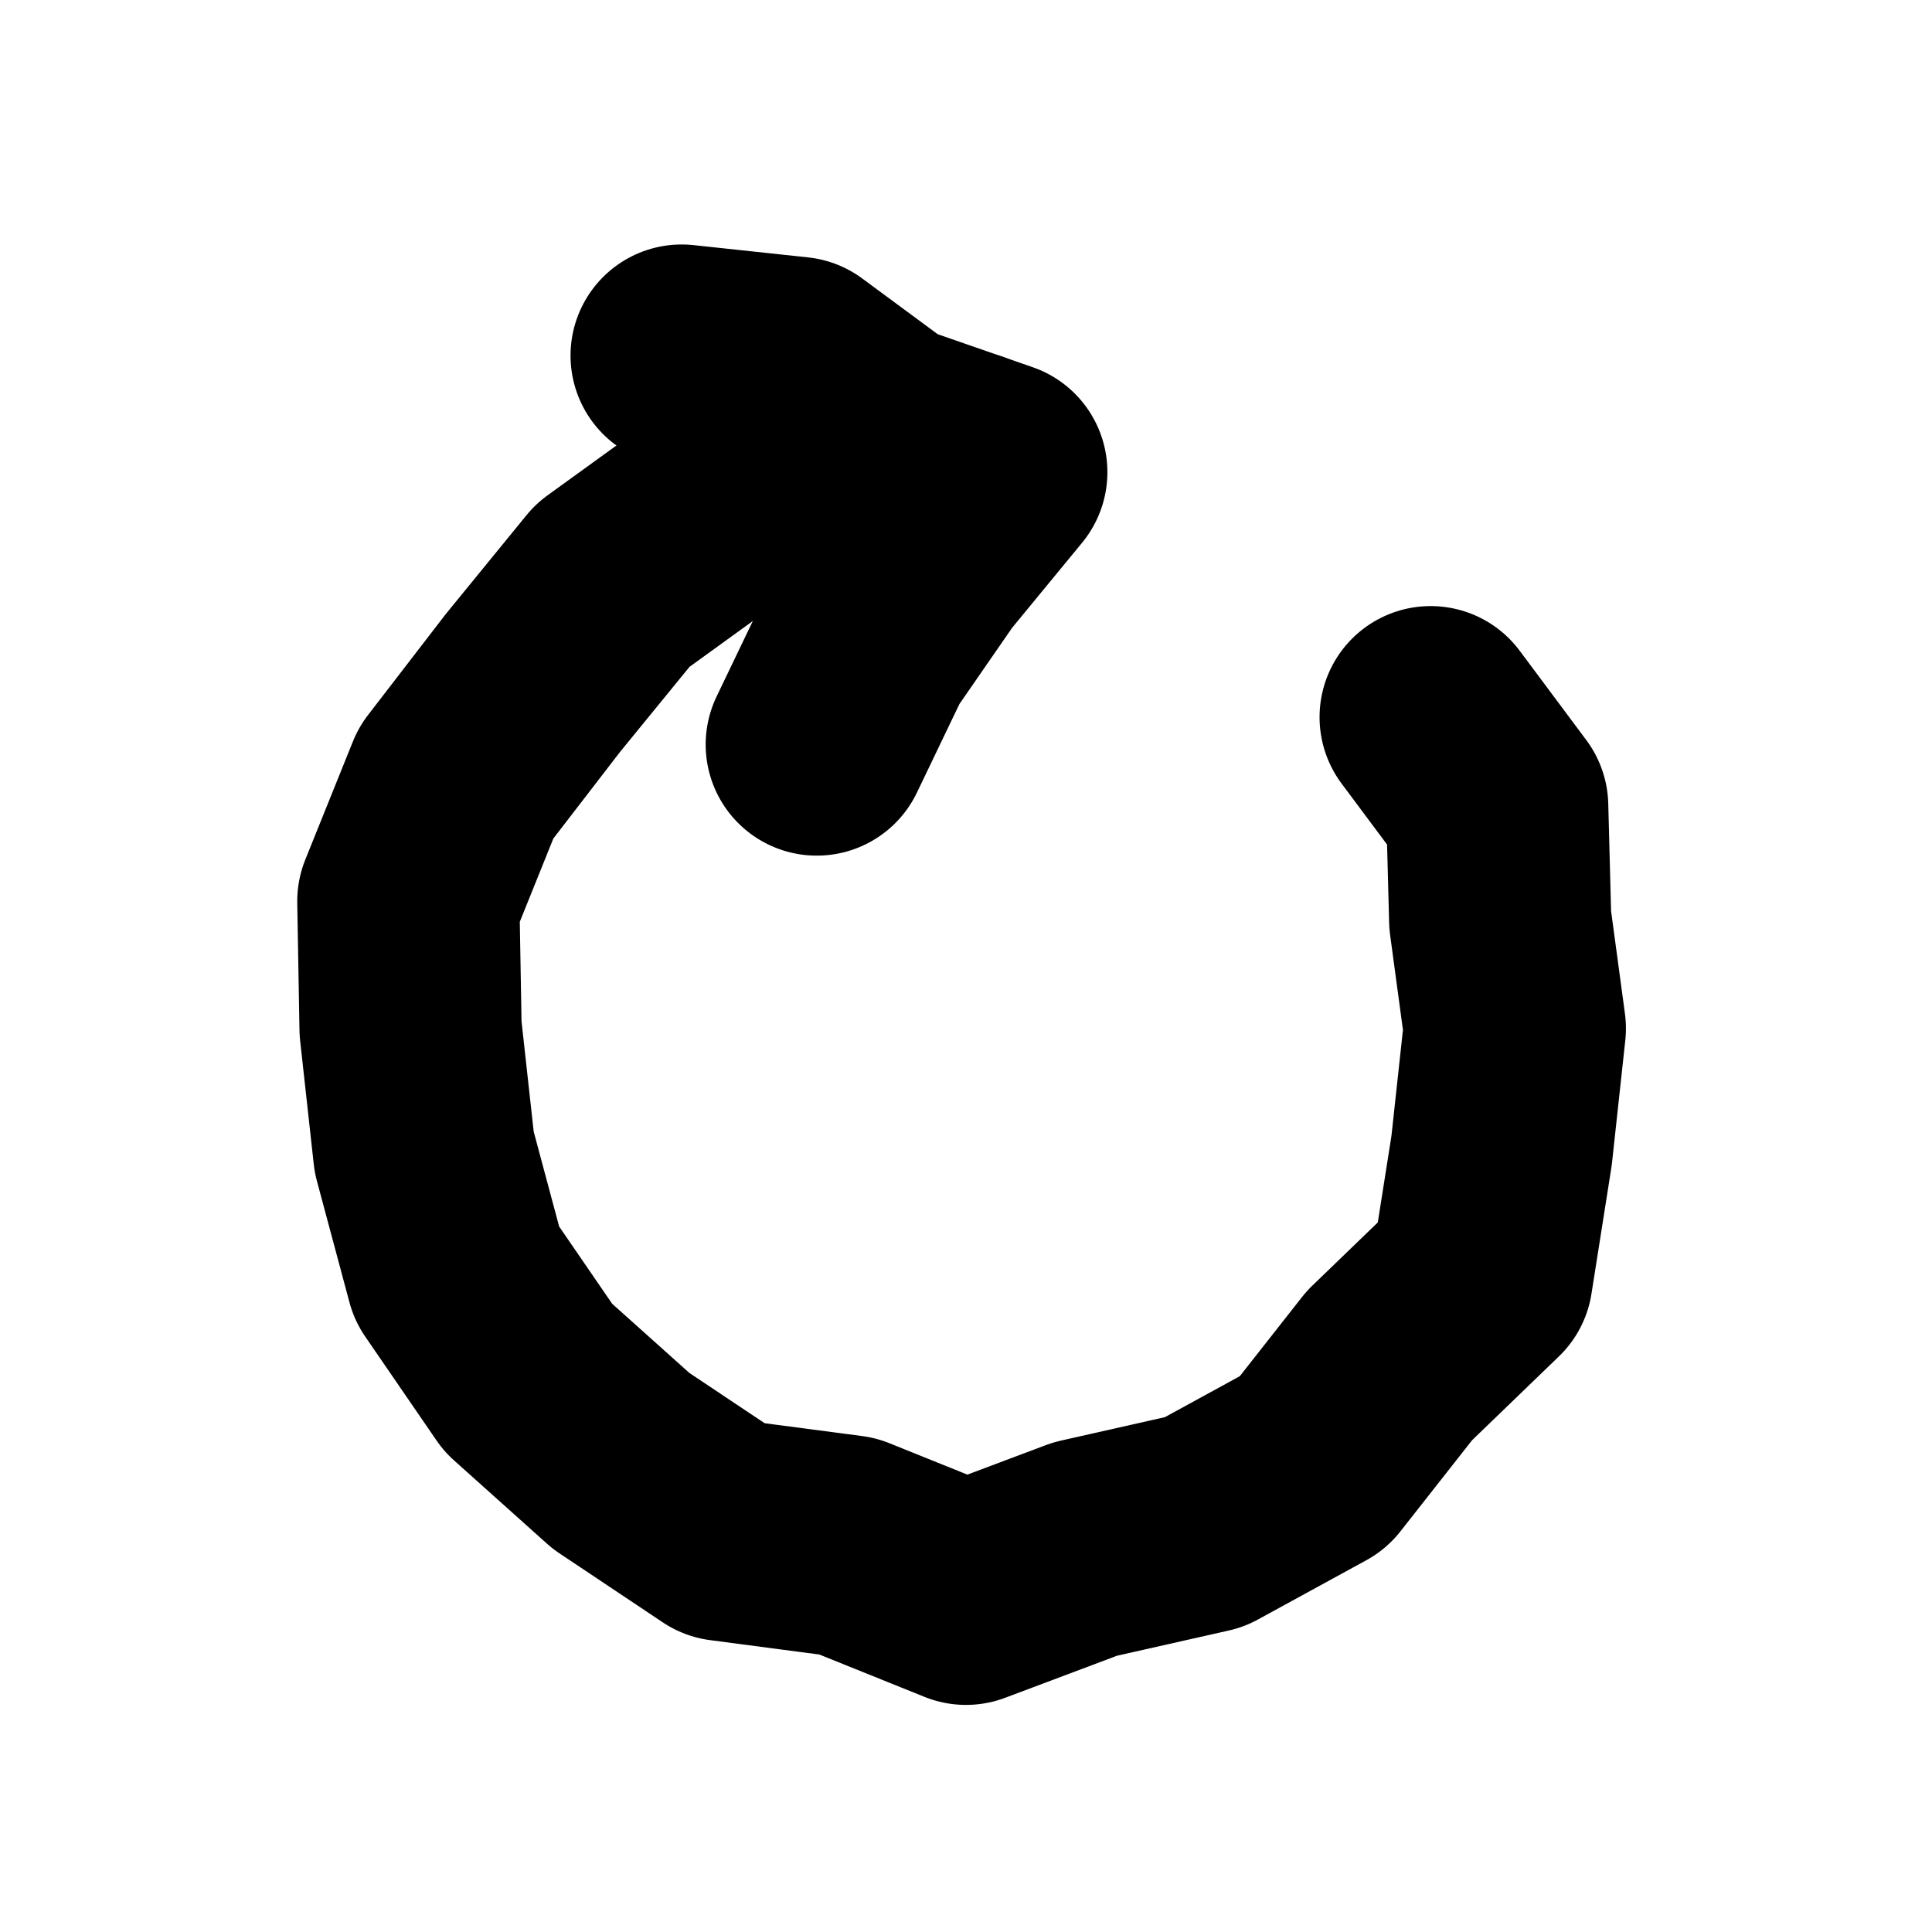
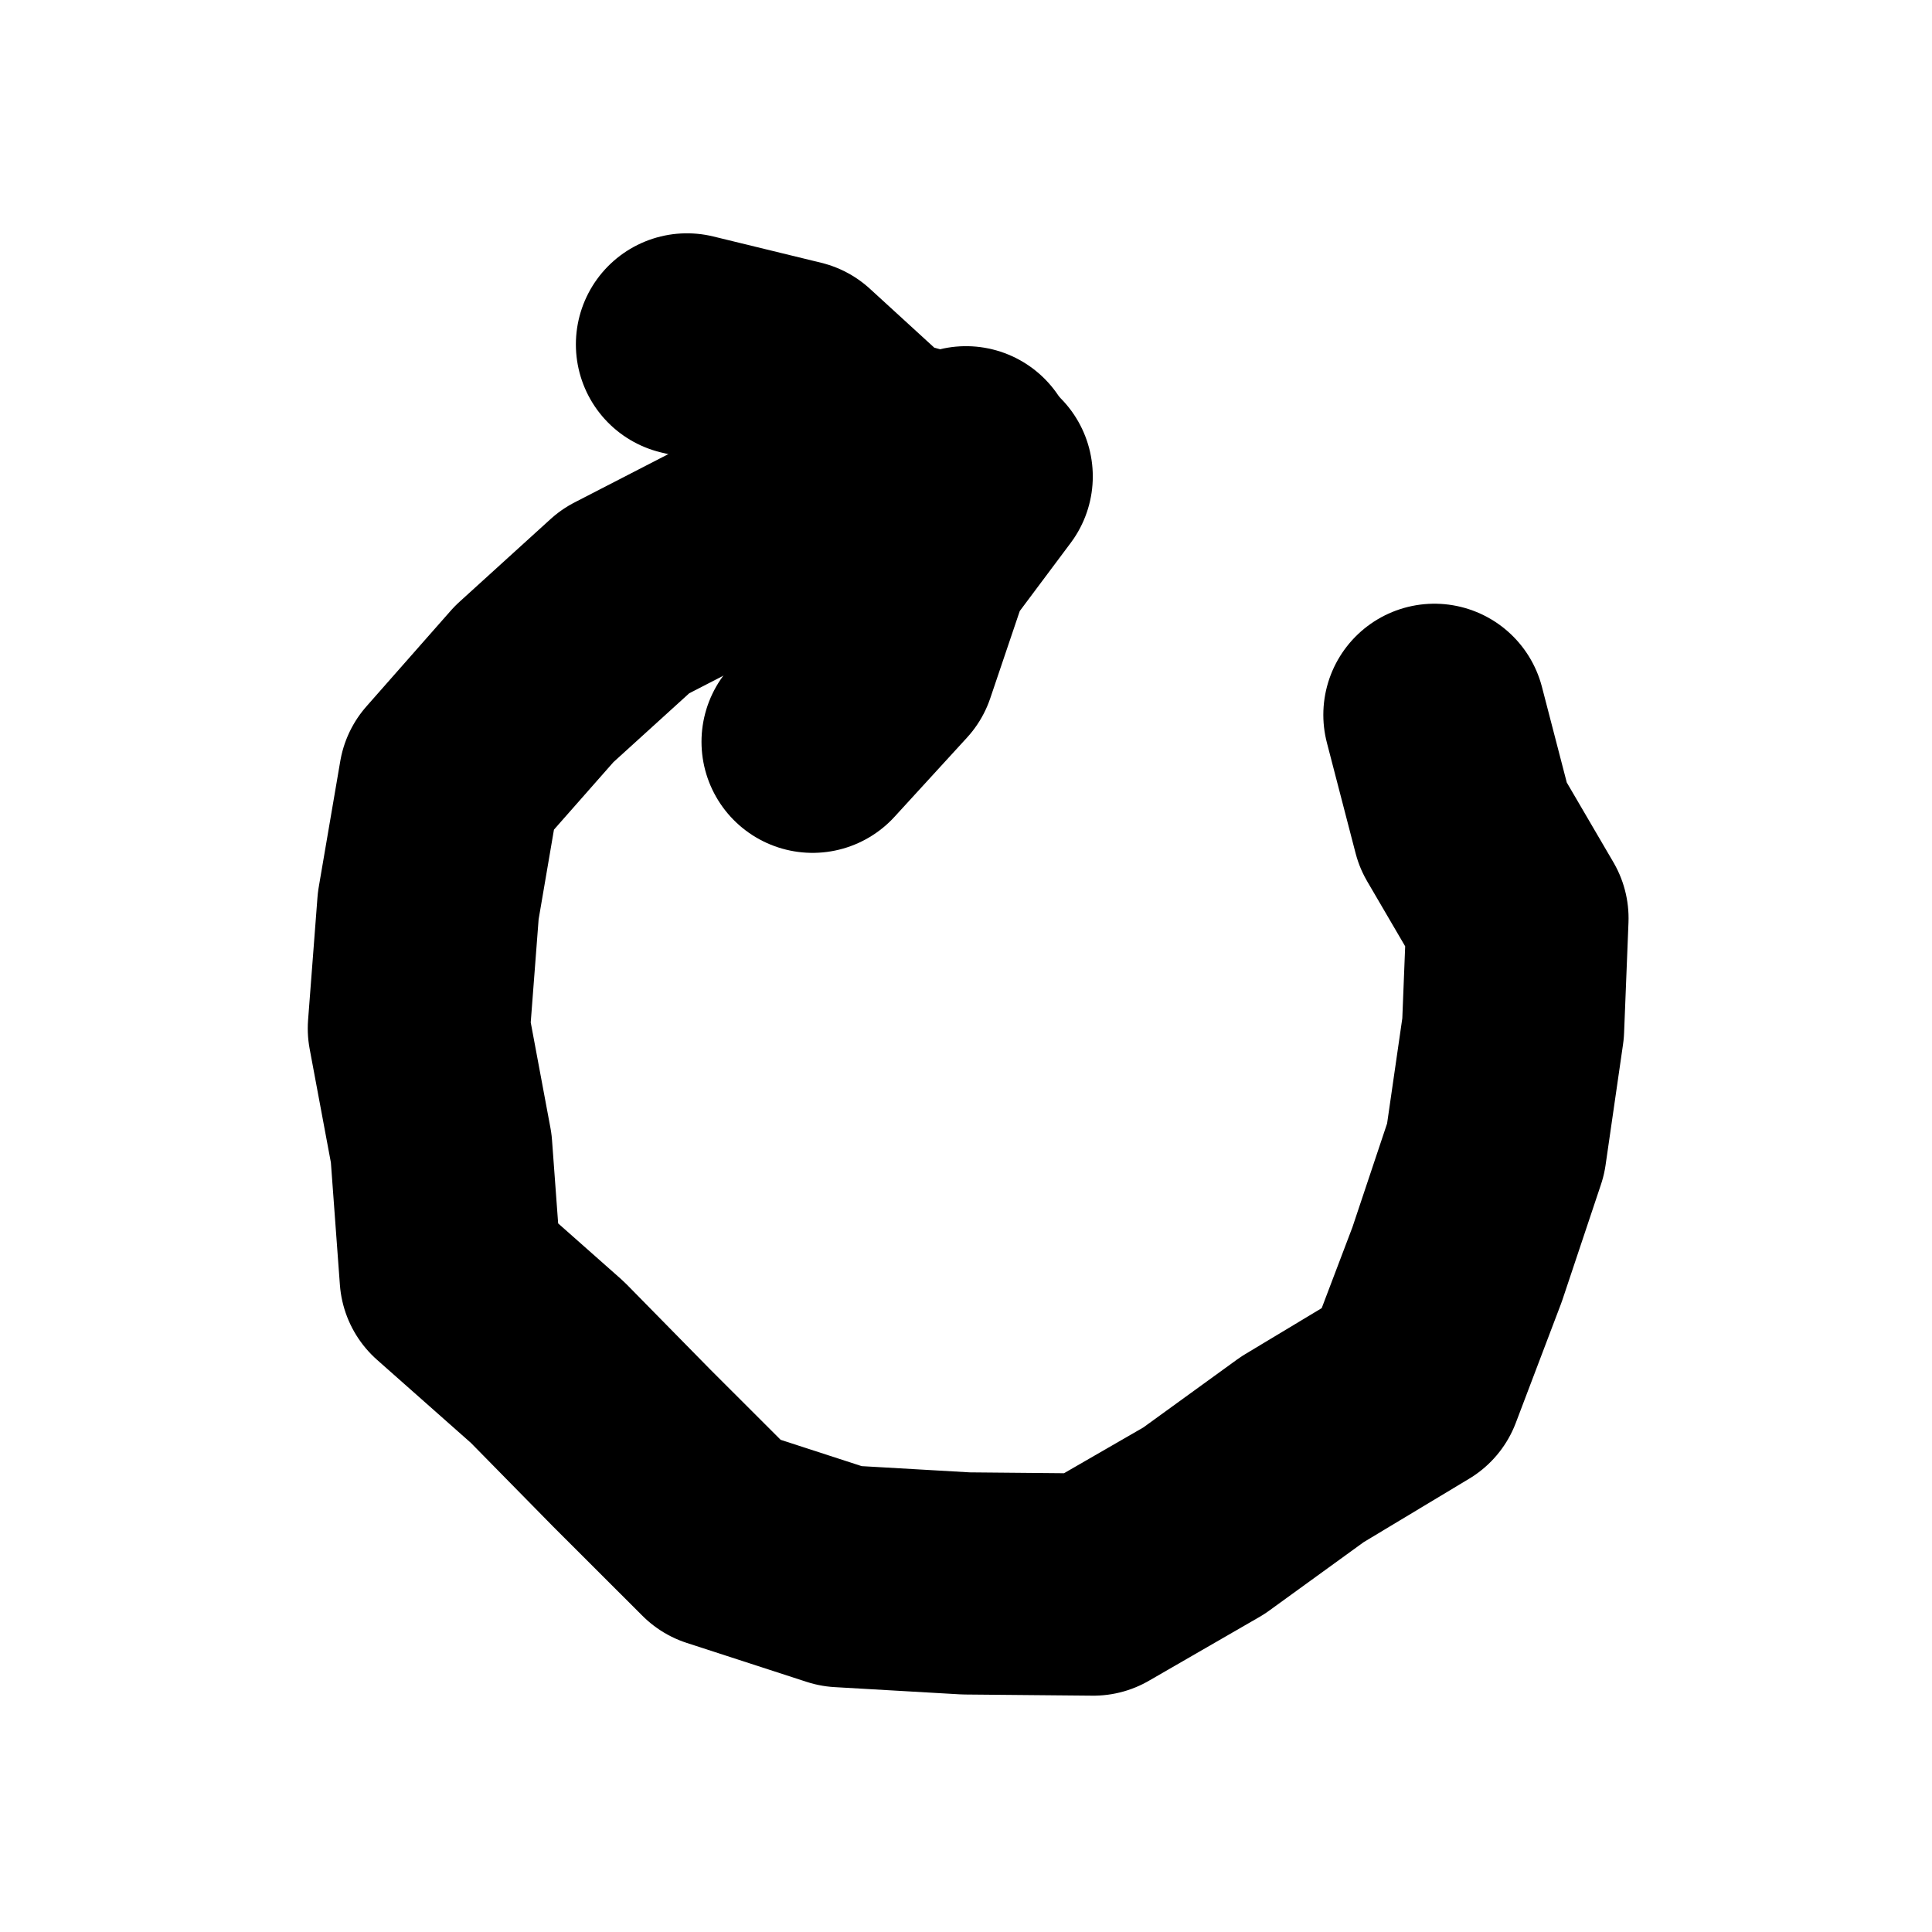
<svg xmlns="http://www.w3.org/2000/svg" id="SM_Icons" data-name="SM Icons" width="200" height="200" viewBox="0 0 200 200">
-   <polyline points="100 47.789 86.897 49.057 74.165 52.821 63.419 60.596 55.161 70.71 47.205 81.041 42.27 93.29 42.5 106.466 43.912 119.268 47.286 131.852 54.673 142.613 64.298 151.237 74.999 158.383 87.764 160.064 100 164.992 112.338 160.354 124.688 157.569 135.927 151.424 143.834 141.366 153.388 132.144 155.444 119.107 156.816 106.466 155.298 95.225 154.99 83.481 148.1 74.241" style="fill: none; stroke: #000; stroke-linecap: round; stroke-linejoin: round; stroke-width: 23px;" />
-   <polyline points="70.561 36.808 82.427 38.079 91.648 44.888 103.137 48.878 95.59 58.052 89.346 67.083 84.551 77.075" style="fill: none; stroke: #000; stroke-linecap: round; stroke-linejoin: round; stroke-width: 23px;" />
+   <polyline points="100 47.336 87.248 50.599 75.927 56.473 64.733 62.241 55.294 70.816 46.56 80.73 44.332 93.759 43.359 106.466 45.676 118.867 46.654 132.157 56.668 141.02 65.378 149.884 74.637 159.134 87.058 163.169 100 163.915 113.178 164.036 124.622 157.432 134.821 150.041 146.161 143.221 150.834 130.913 154.826 118.967 156.634 106.466 157.088 95.06 151.461 85.435 148.49 73.996" style="fill: none; stroke: #000; stroke-linecap: round; stroke-linejoin: round; stroke-width: 23px;" />
+   <polyline points="71.115 35.652 82.286 38.374 90.965 46.315 101.625 49.319 95.259 57.832 91.619 68.594 84.119 76.788" style="fill: none; stroke: #000; stroke-linecap: round; stroke-linejoin: round; stroke-width: 23px;" />
</svg>
